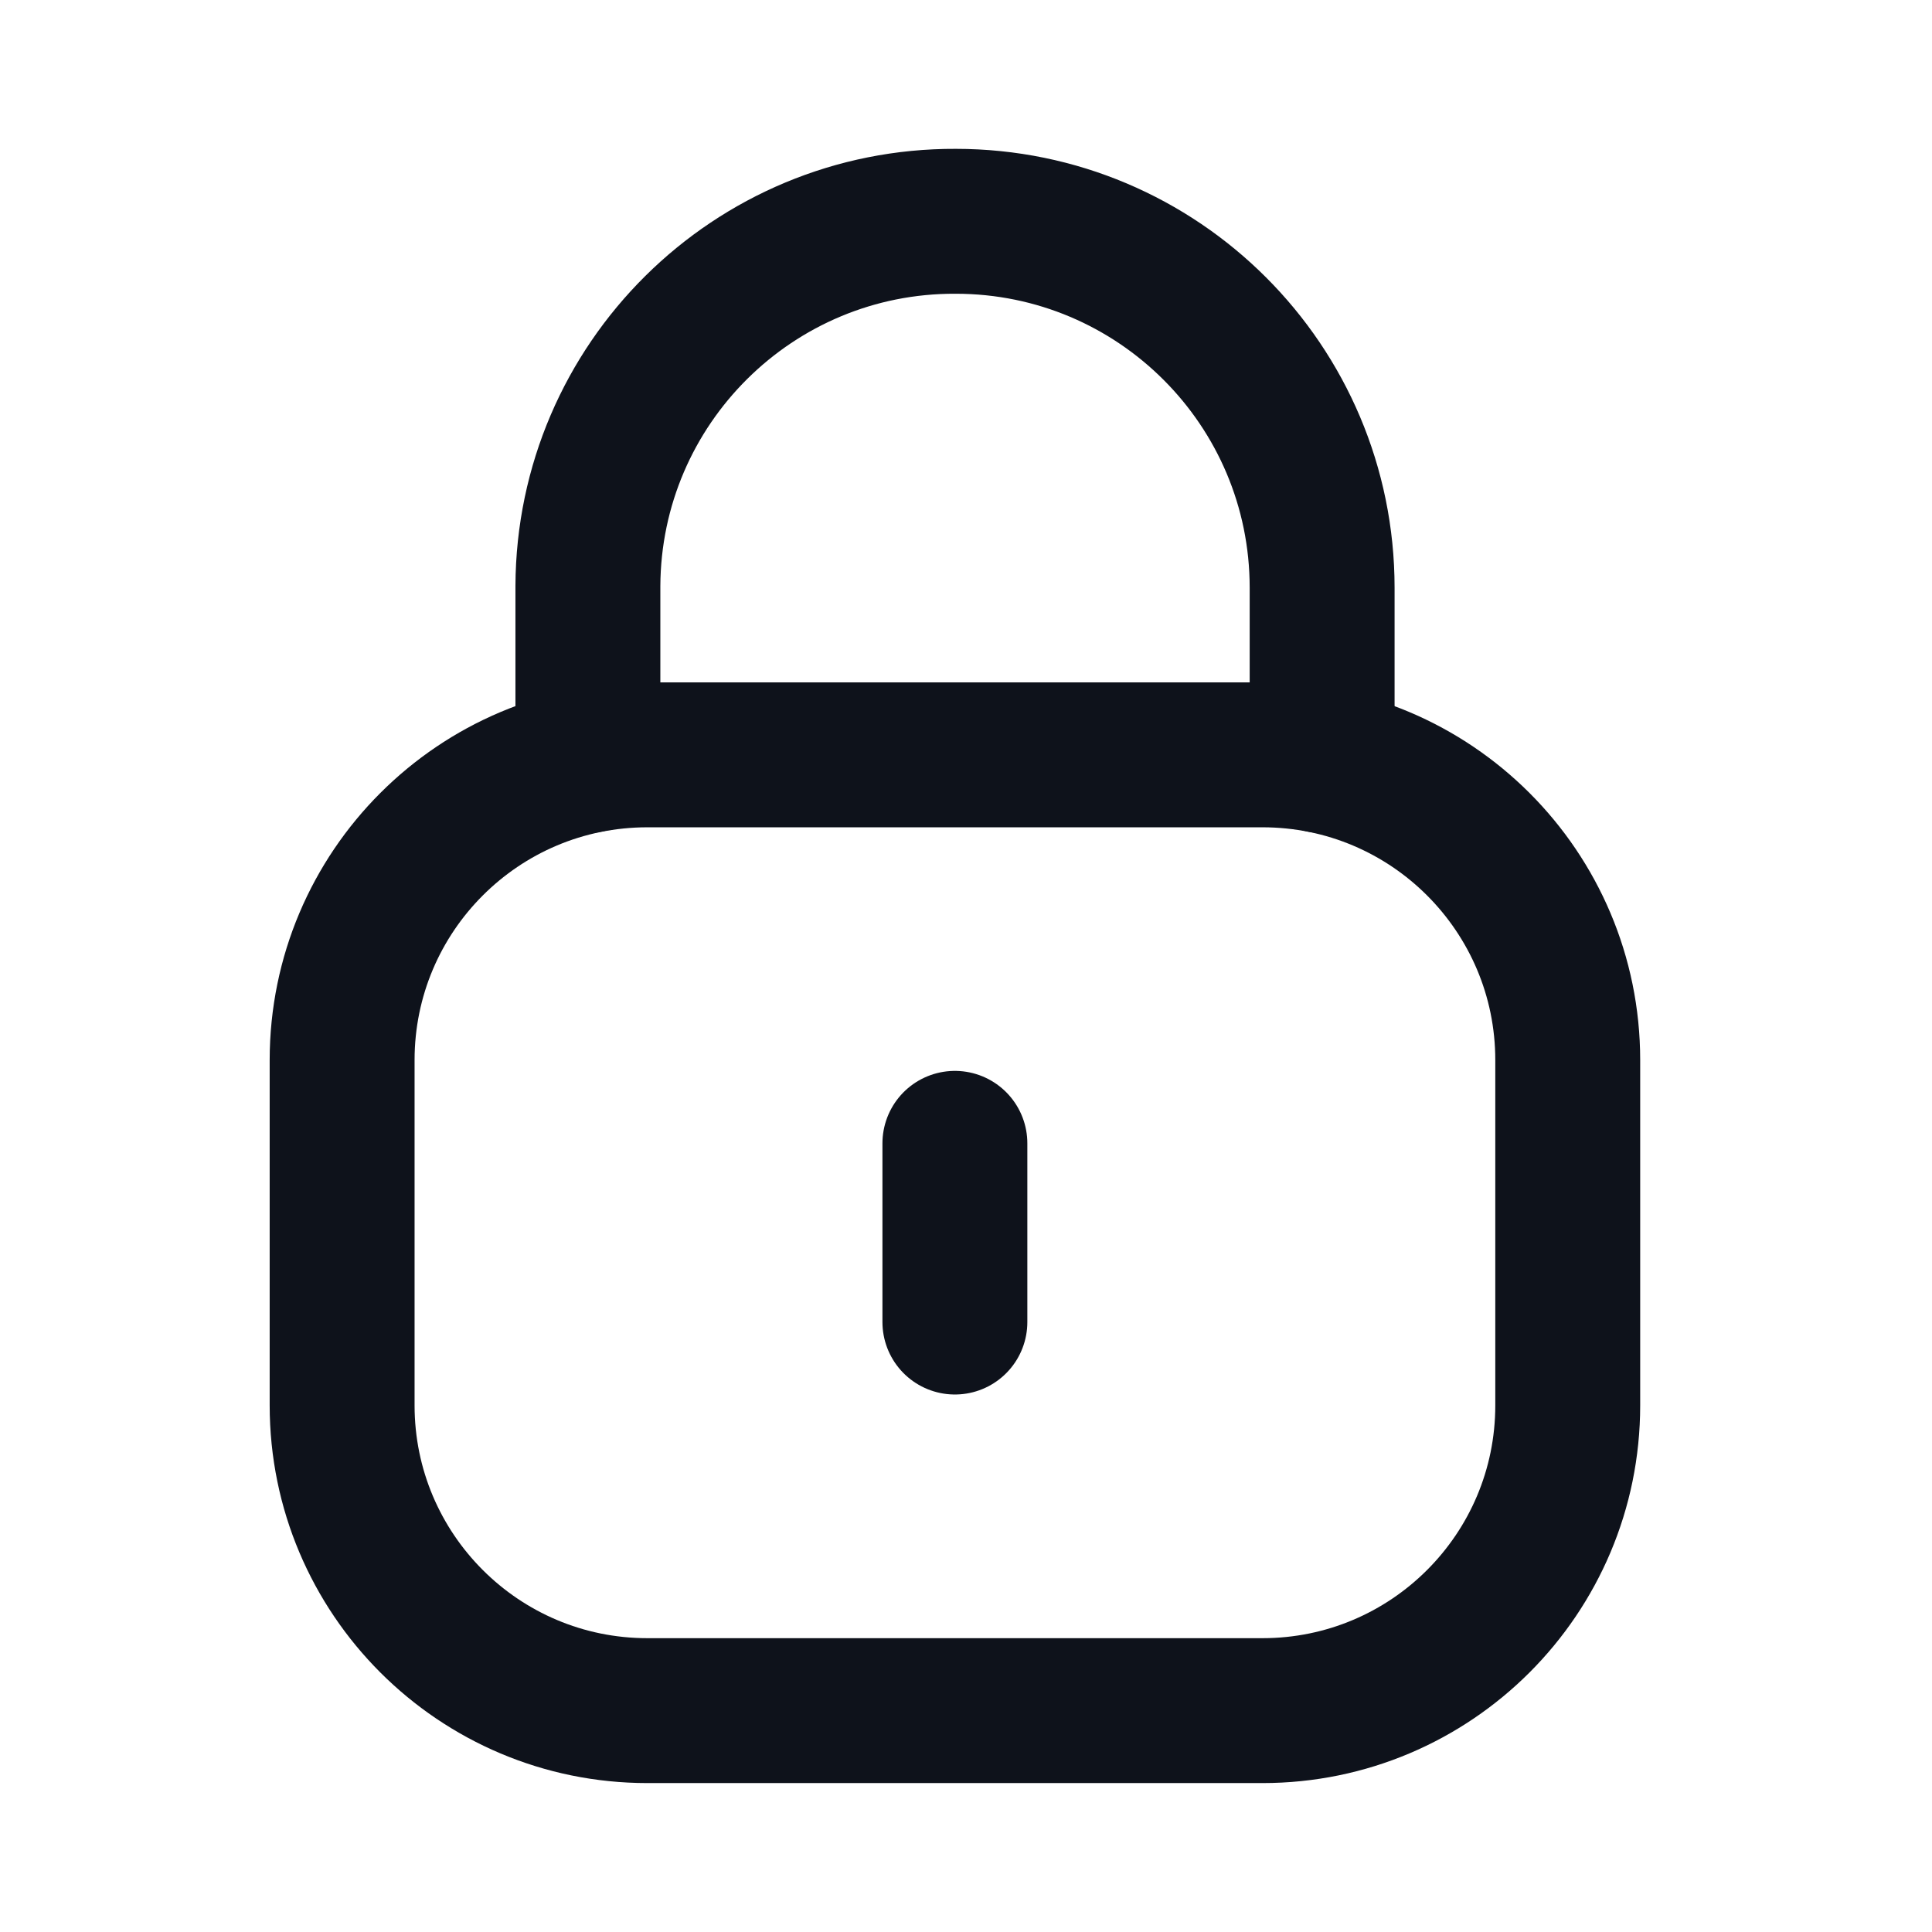
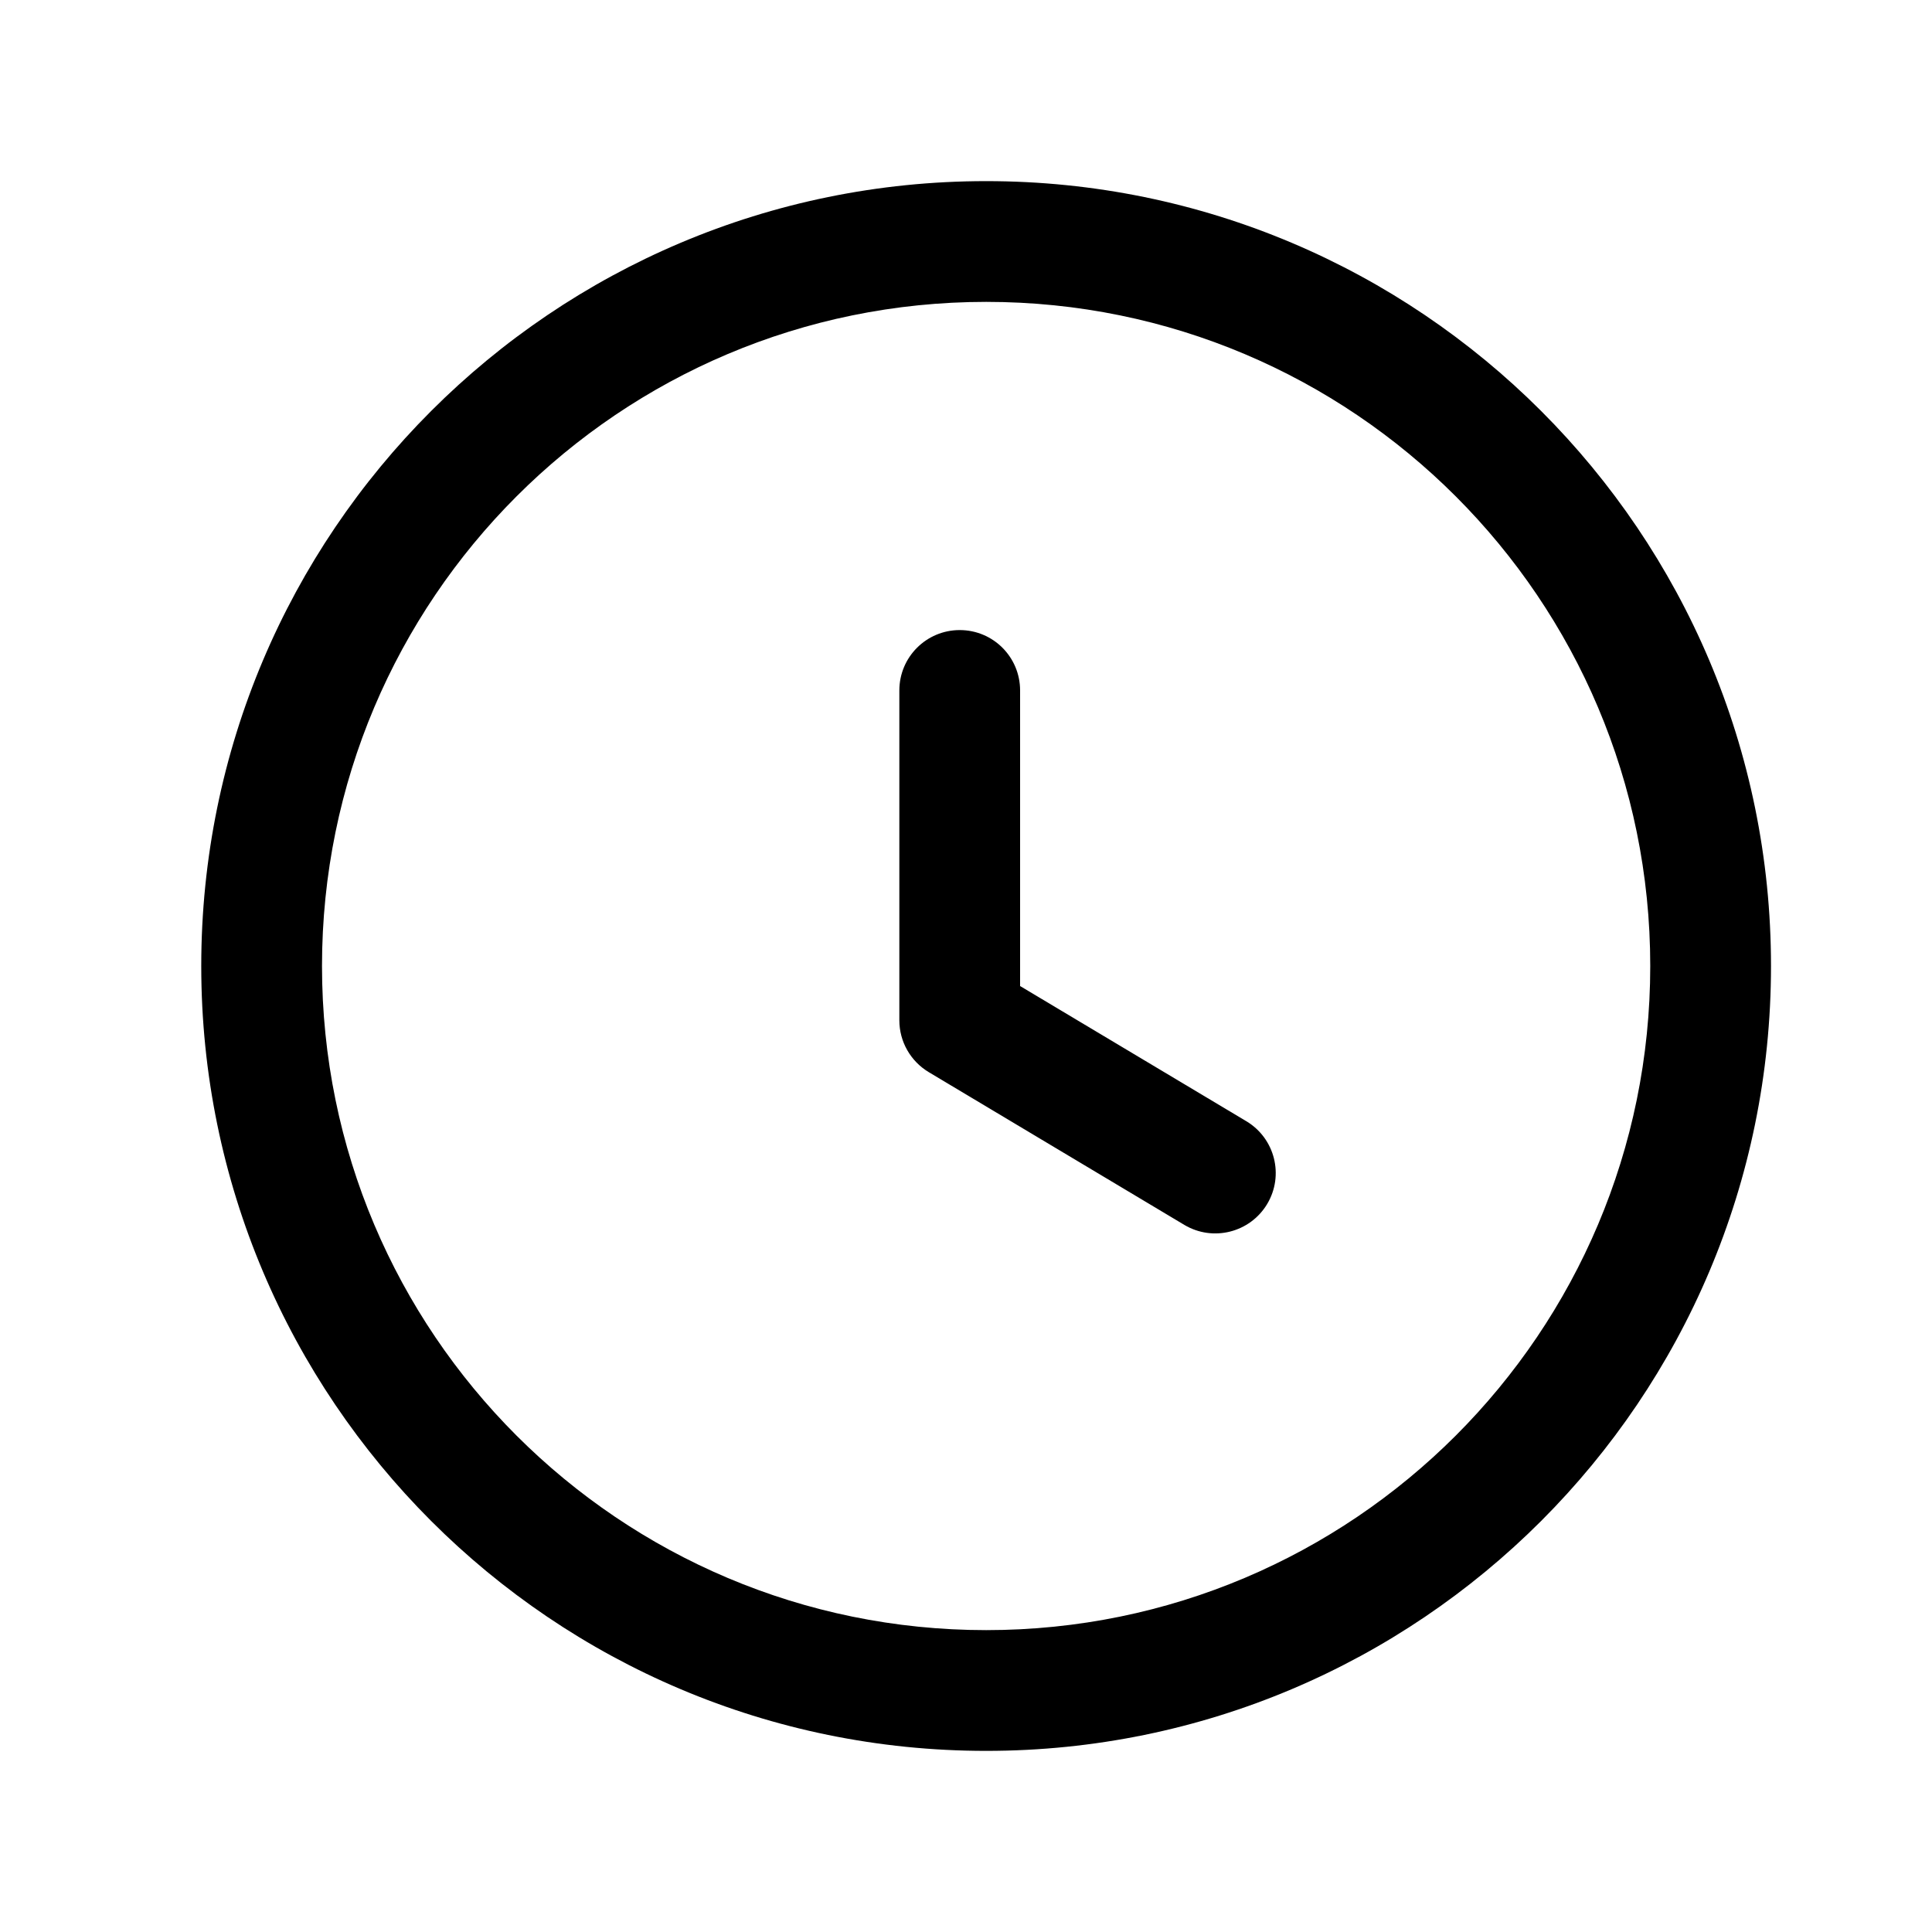
- <svg xmlns="http://www.w3.org/2000/svg" width="24" height="24" fill="none" viewBox="0 0 24 24">
-   <path stroke="#0E121B" stroke-linecap="round" stroke-linejoin="round" stroke-width="1.8" d="M16.424 9.448V7.3a4.552 4.552 0 0 0-4.551-4.551 4.55 4.55 0 0 0-4.57 4.53v2.168" />
-   <path stroke="#0E121B" stroke-linecap="round" stroke-linejoin="round" stroke-width="1.8" d="M15.683 21.25H8.042a3.792 3.792 0 0 1-3.792-3.792v-4.29a3.792 3.792 0 0 1 3.792-3.791h7.641a3.792 3.792 0 0 1 3.792 3.792v4.289a3.792 3.792 0 0 1-3.792 3.792Z" clip-rule="evenodd" />
-   <path stroke="#0E121B" stroke-linecap="round" stroke-linejoin="round" stroke-width="1.8" d="M11.862 14.203v2.22" />
+ <svg xmlns="http://www.w3.org/2000/svg" width="24" height="24" viewBox="0 0 24 24" fill="none">
+   <path fill-rule="evenodd" clip-rule="evenodd" d="M12.251 3.75C7.694 3.75 4 7.443 4 12C4 16.556 7.694 20.25 12.251 20.25C16.807 20.25 20.5 16.556 20.5 12C20.5 7.443 16.807 3.75 12.251 3.75ZM2.5 12C2.5 6.615 6.865 2.25 12.251 2.25C17.636 2.25 22 6.615 22 12C22 17.384 17.636 21.75 12.251 21.75C6.865 21.75 2.5 17.384 2.5 12Z" fill="black" />
+   <path fill-rule="evenodd" clip-rule="evenodd" d="M11.922 7.827C12.337 7.827 12.672 8.162 12.672 8.577V12.249L15.482 13.928C15.838 14.141 15.954 14.601 15.741 14.957C15.528 15.312 15.068 15.428 14.712 15.216L11.538 13.319C11.311 13.183 11.172 12.939 11.172 12.675V8.577C11.172 8.162 11.508 7.827 11.922 7.827Z" fill="black" />
</svg>
